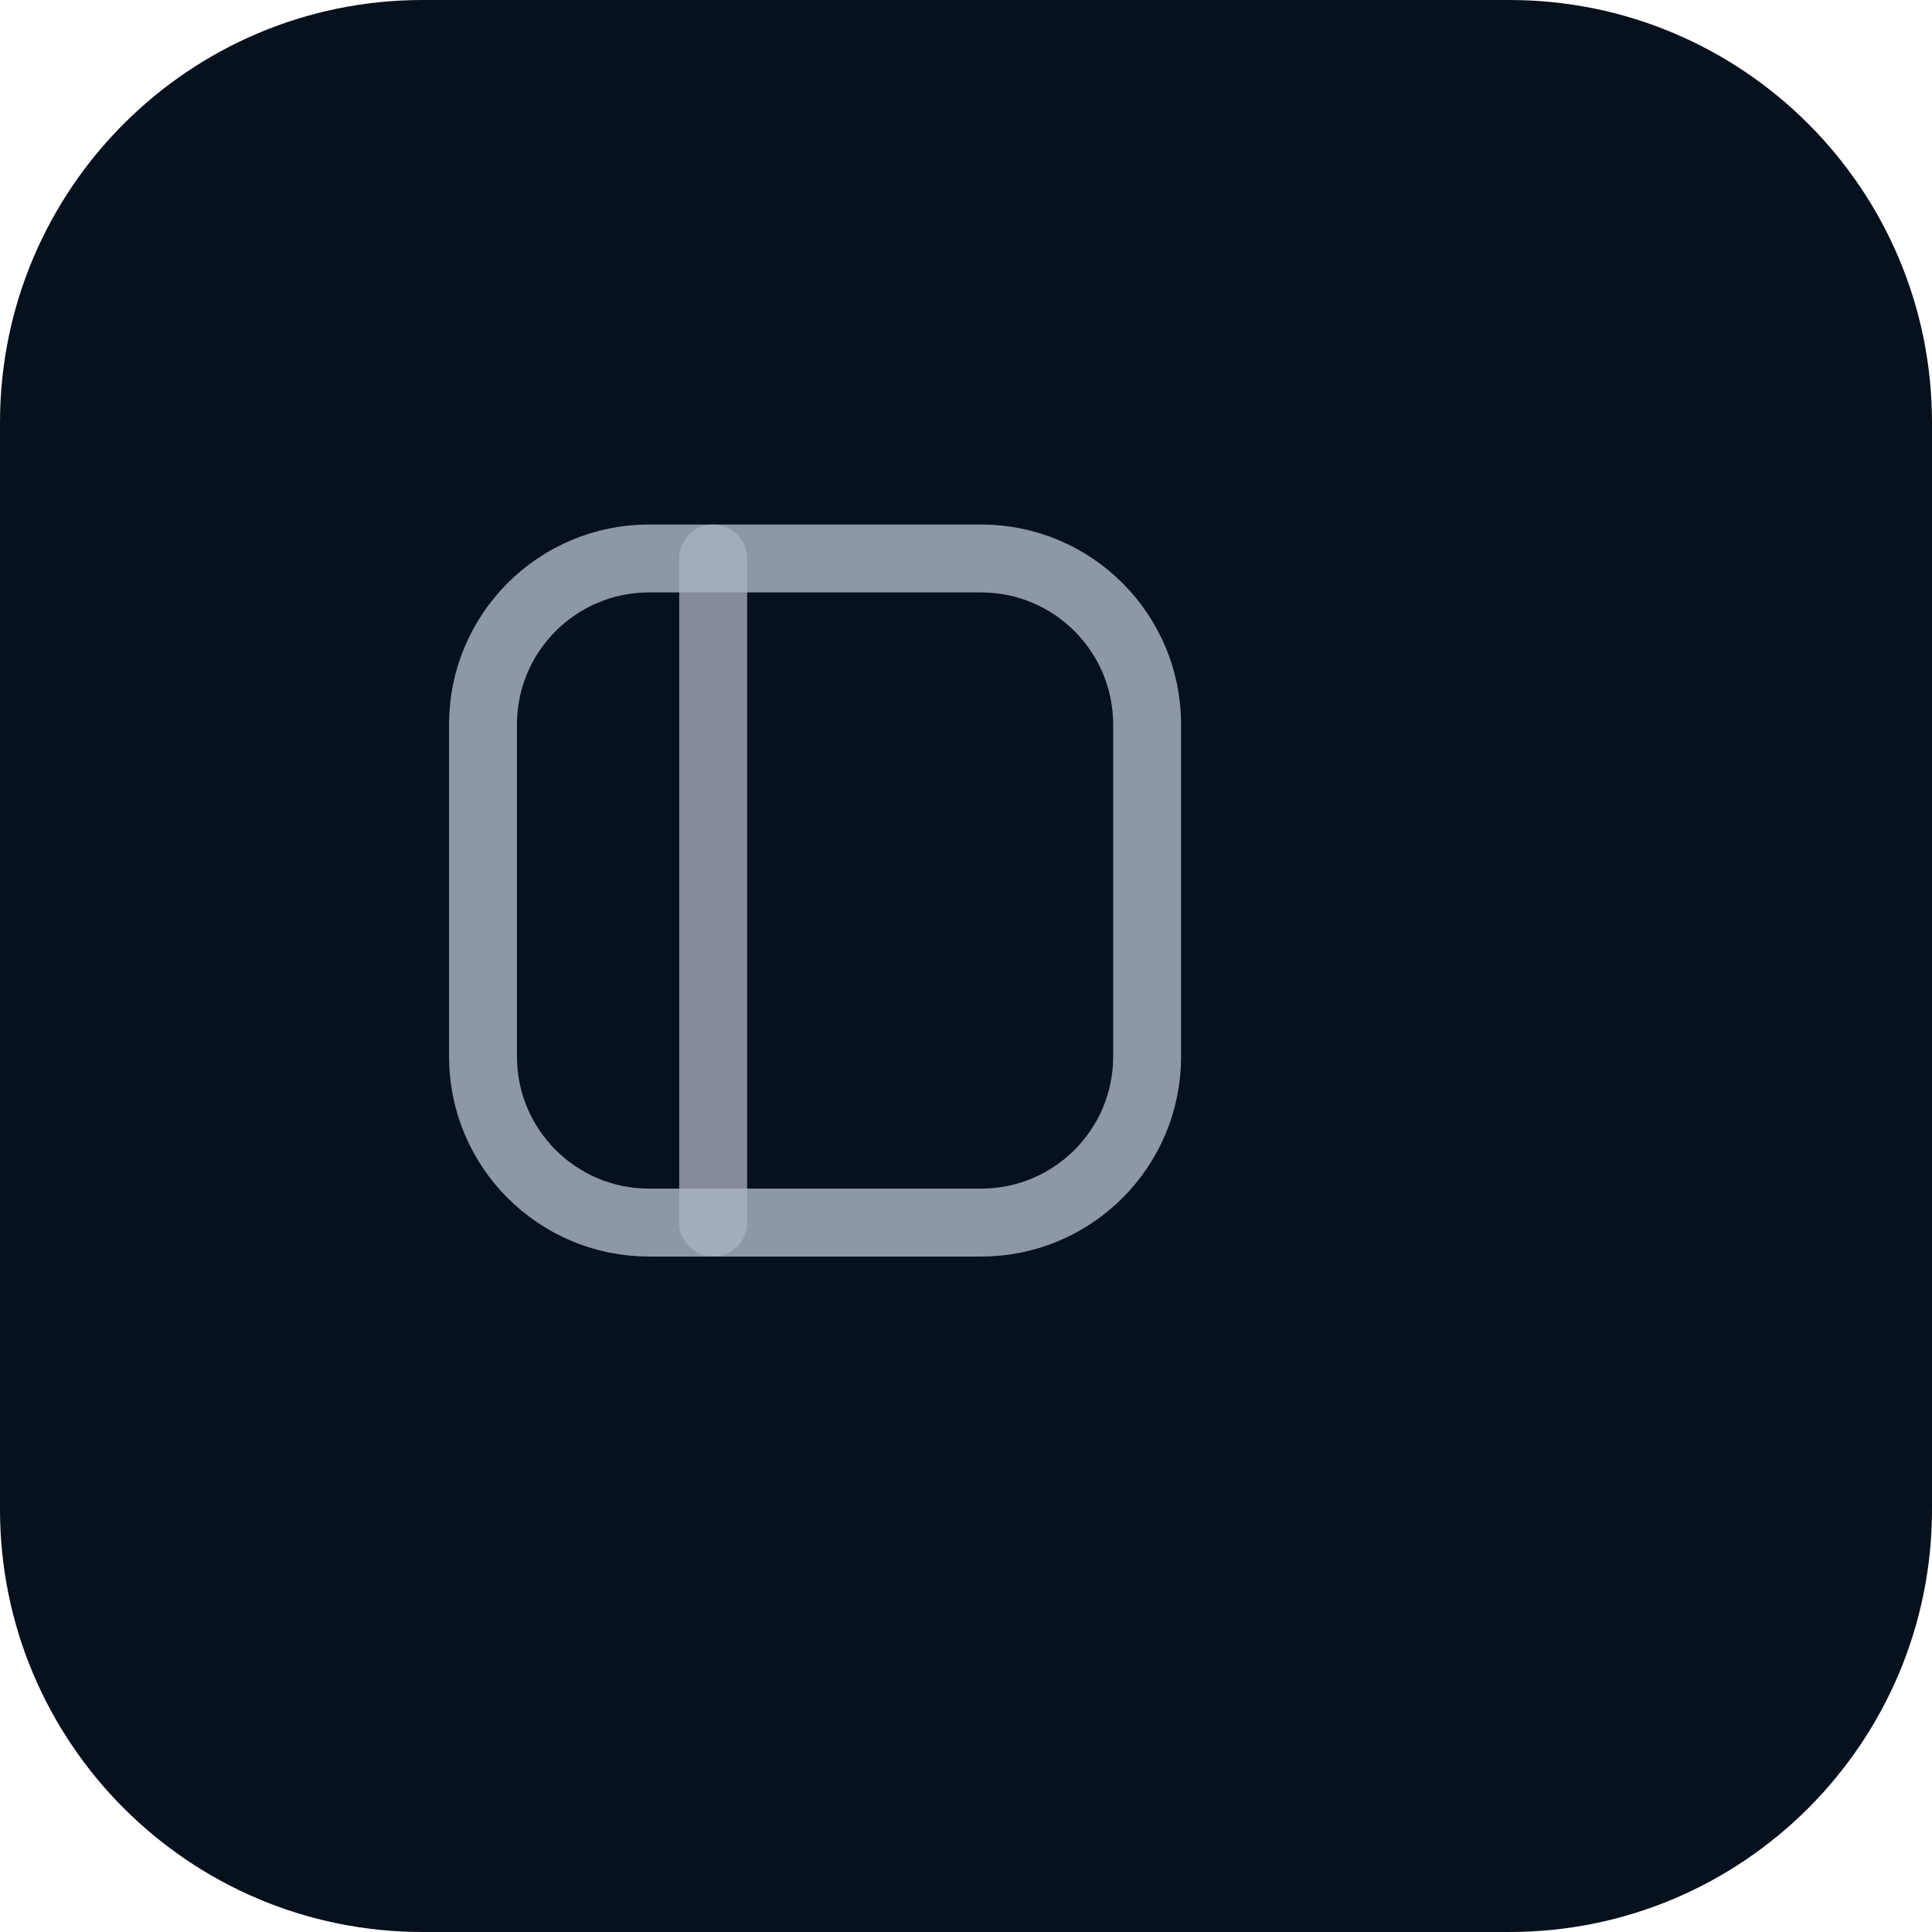
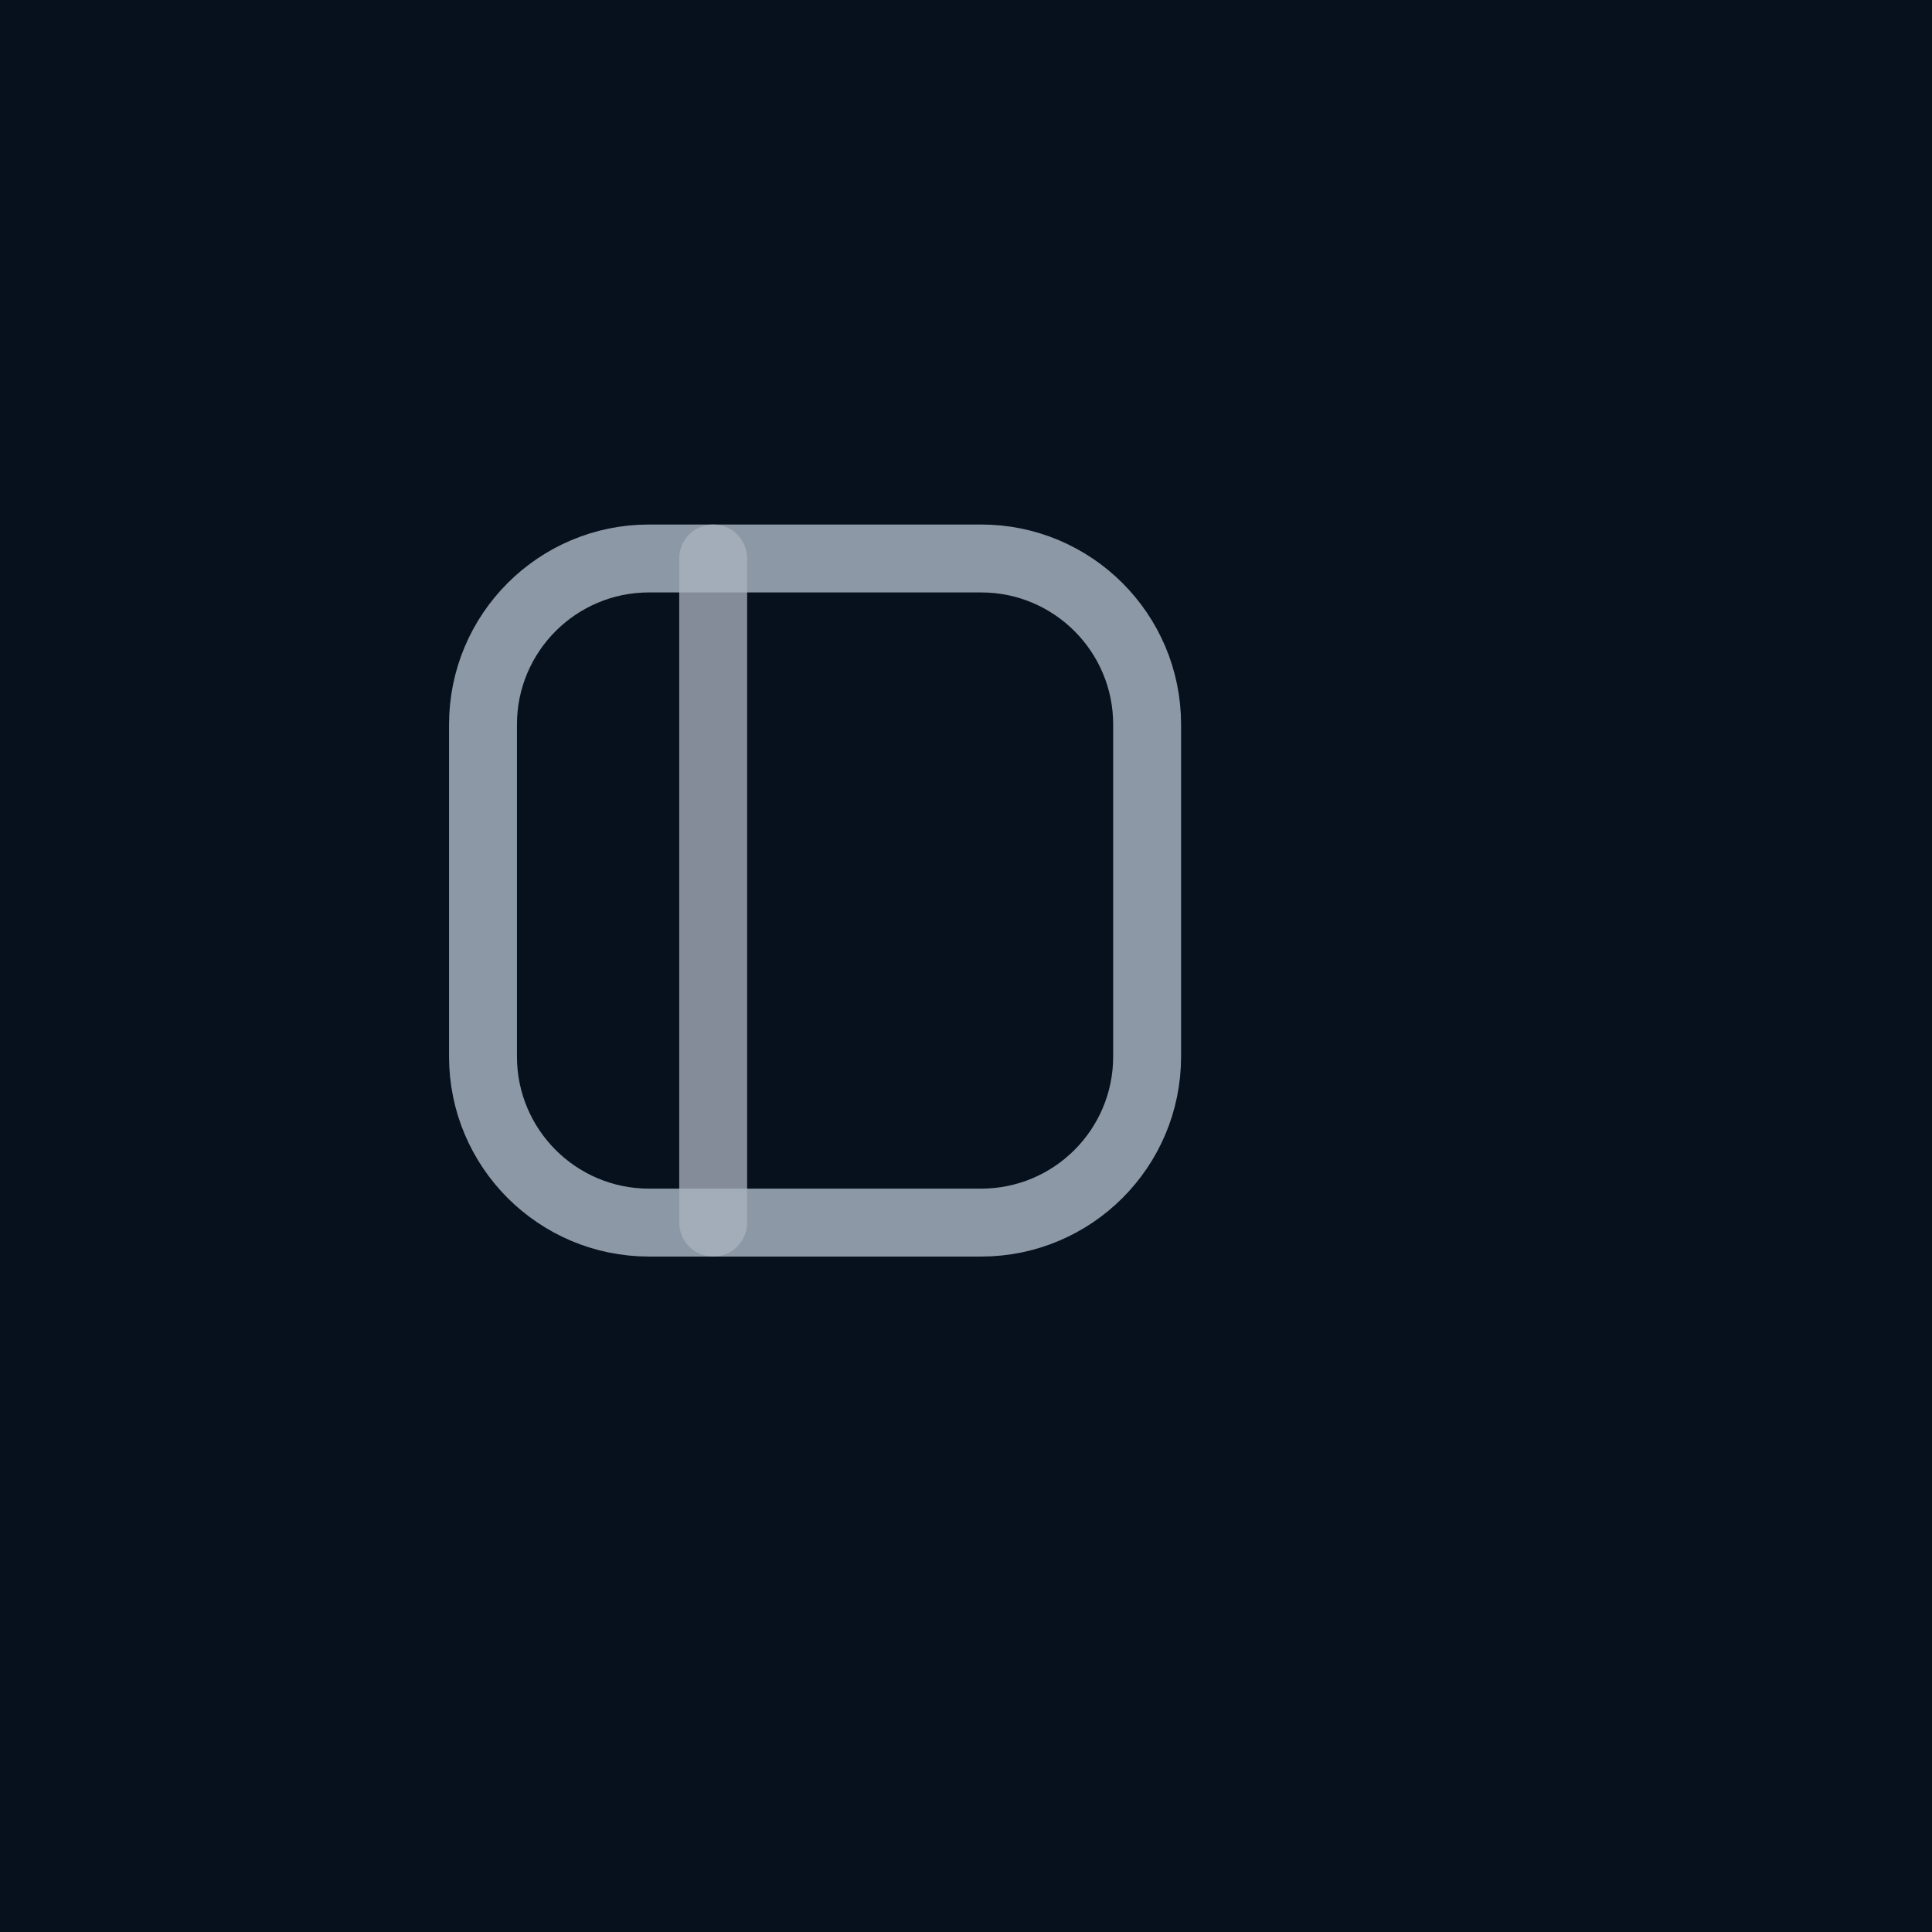
<svg xmlns="http://www.w3.org/2000/svg" width="512" height="512" viewBox="0 0 512 512" fill="none">
-   <rect width="512" height="512" rx="112" fill="#07101D" />
+   <rect width="512" height="512" fill="#07101D" />
  <g transform="translate(112 132)">
    <rect x="16" y="16" width="176" height="176" rx="44" stroke="#8D98A6" stroke-width="18" />
    <path d="M77 16V192" stroke="#AAB3BE" stroke-width="18" stroke-linecap="round" opacity="0.76" />
  </g>
</svg>
